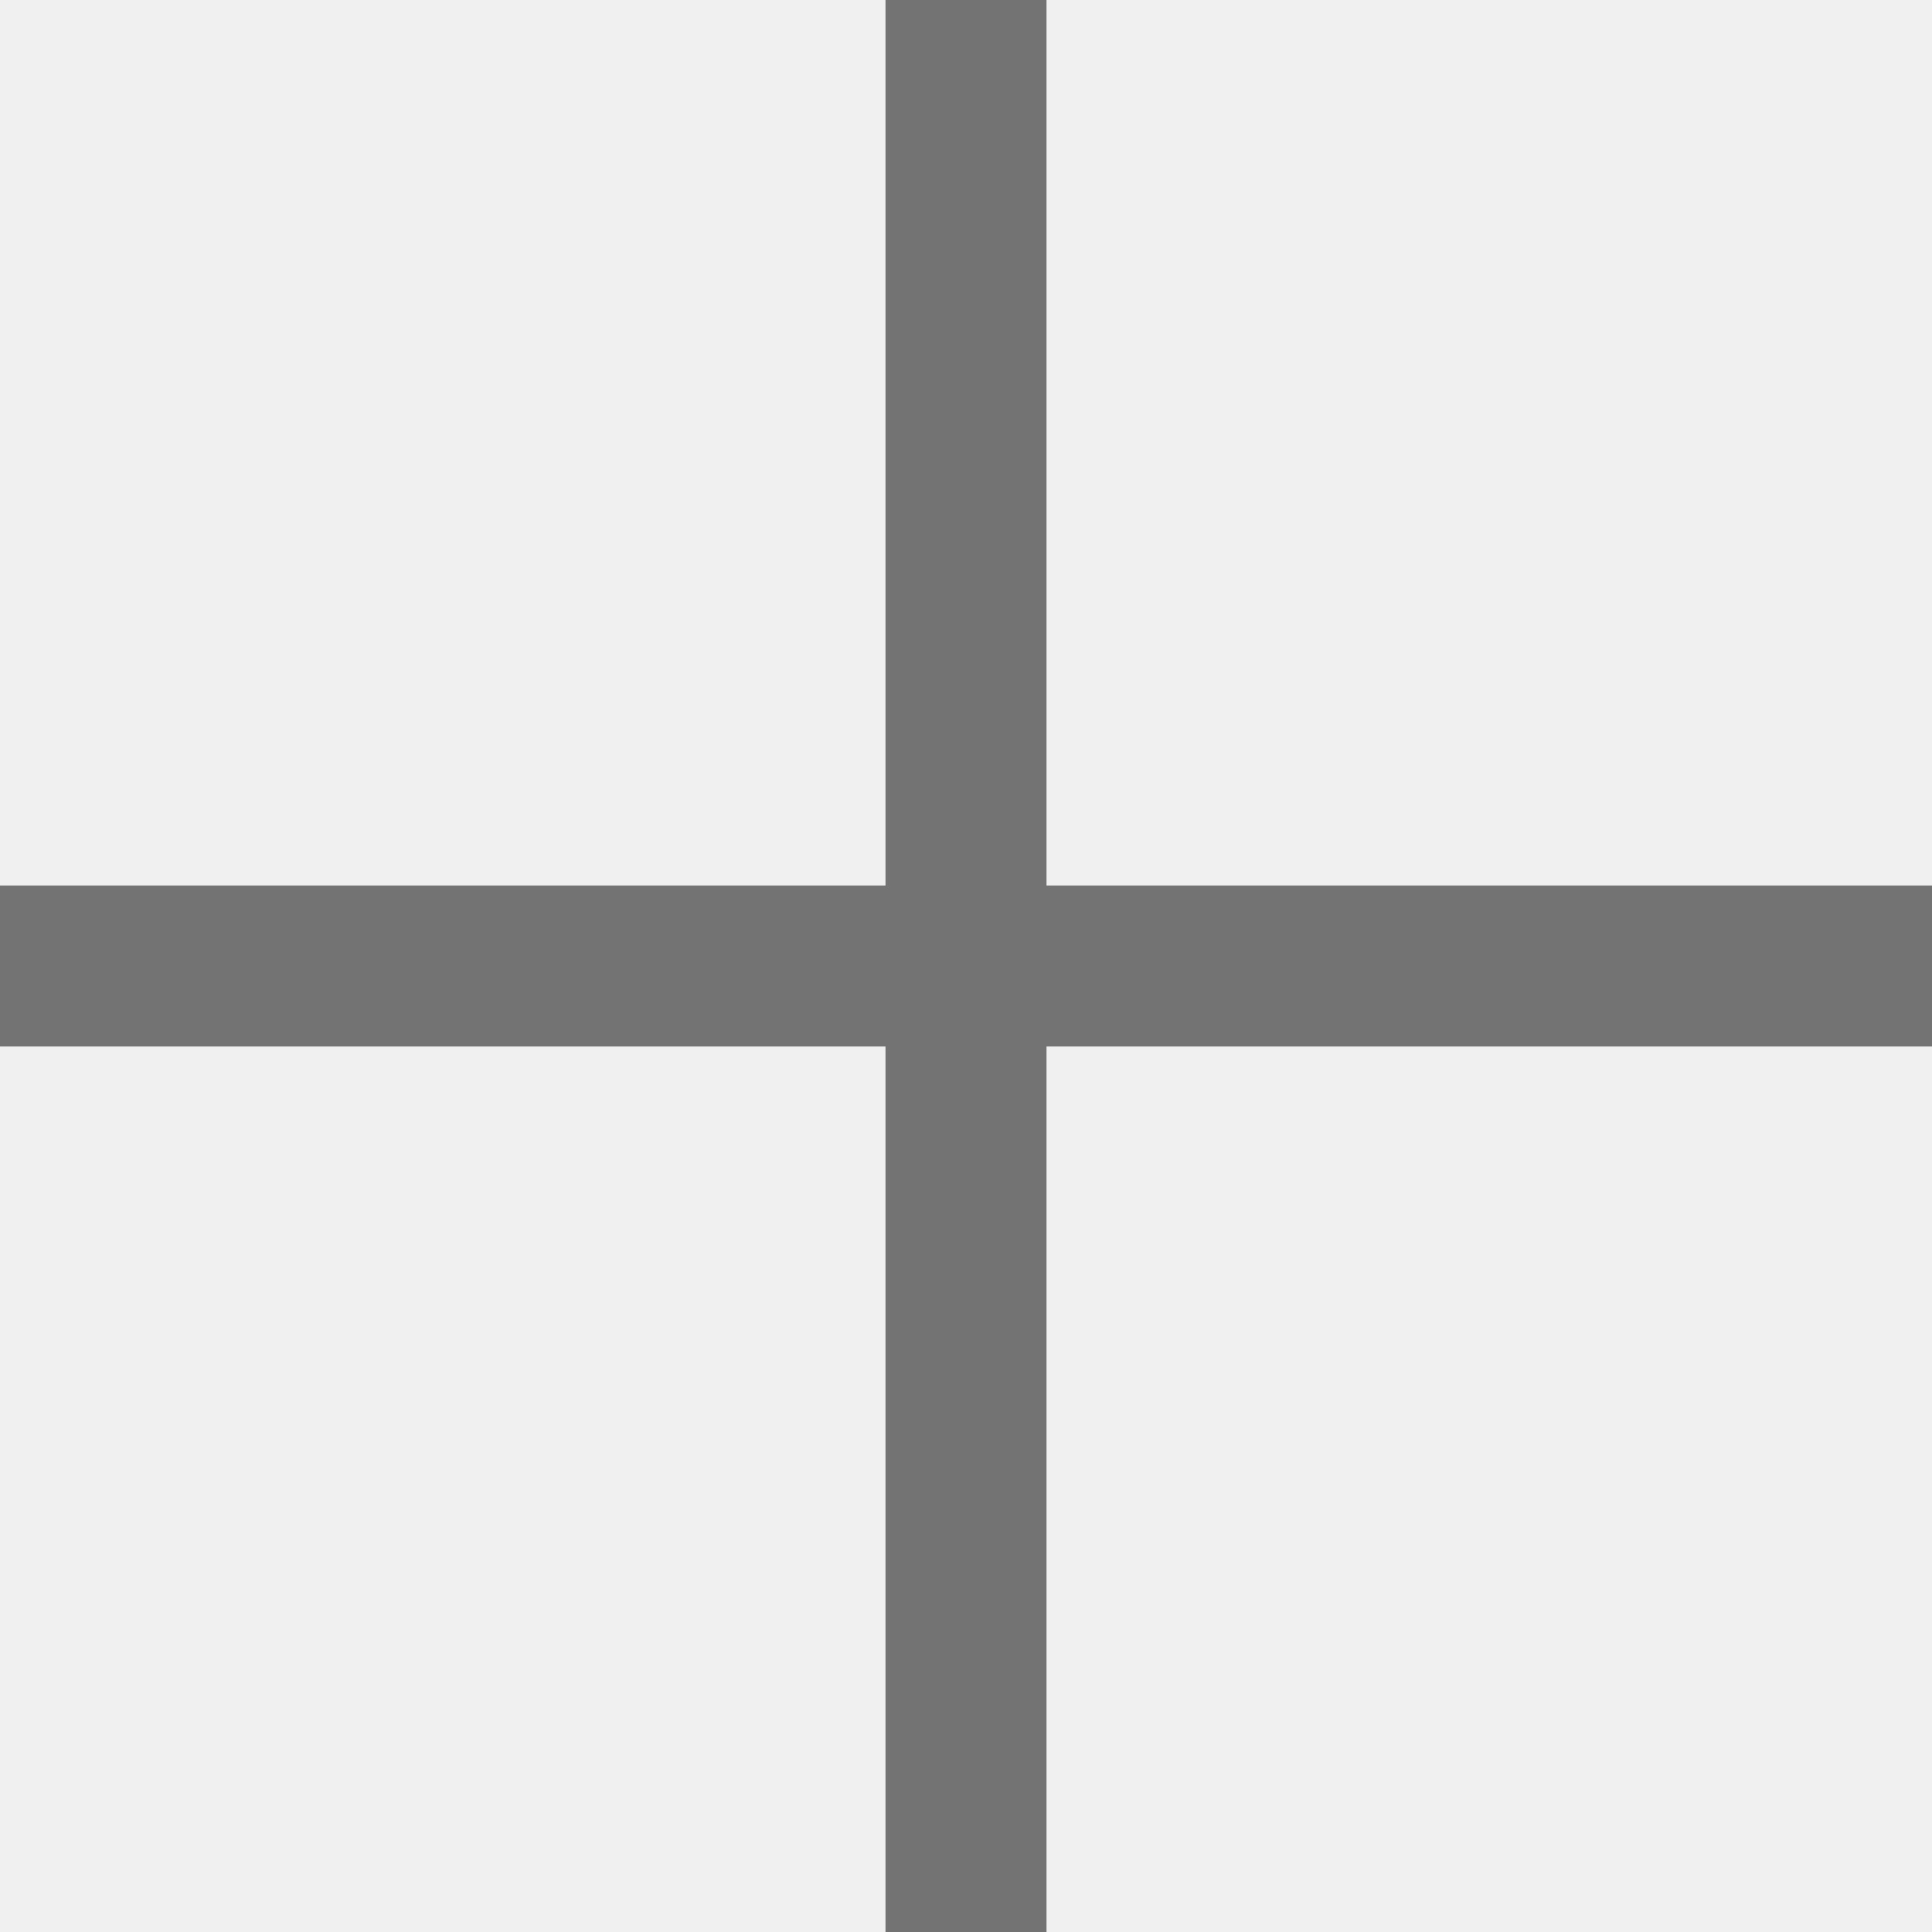
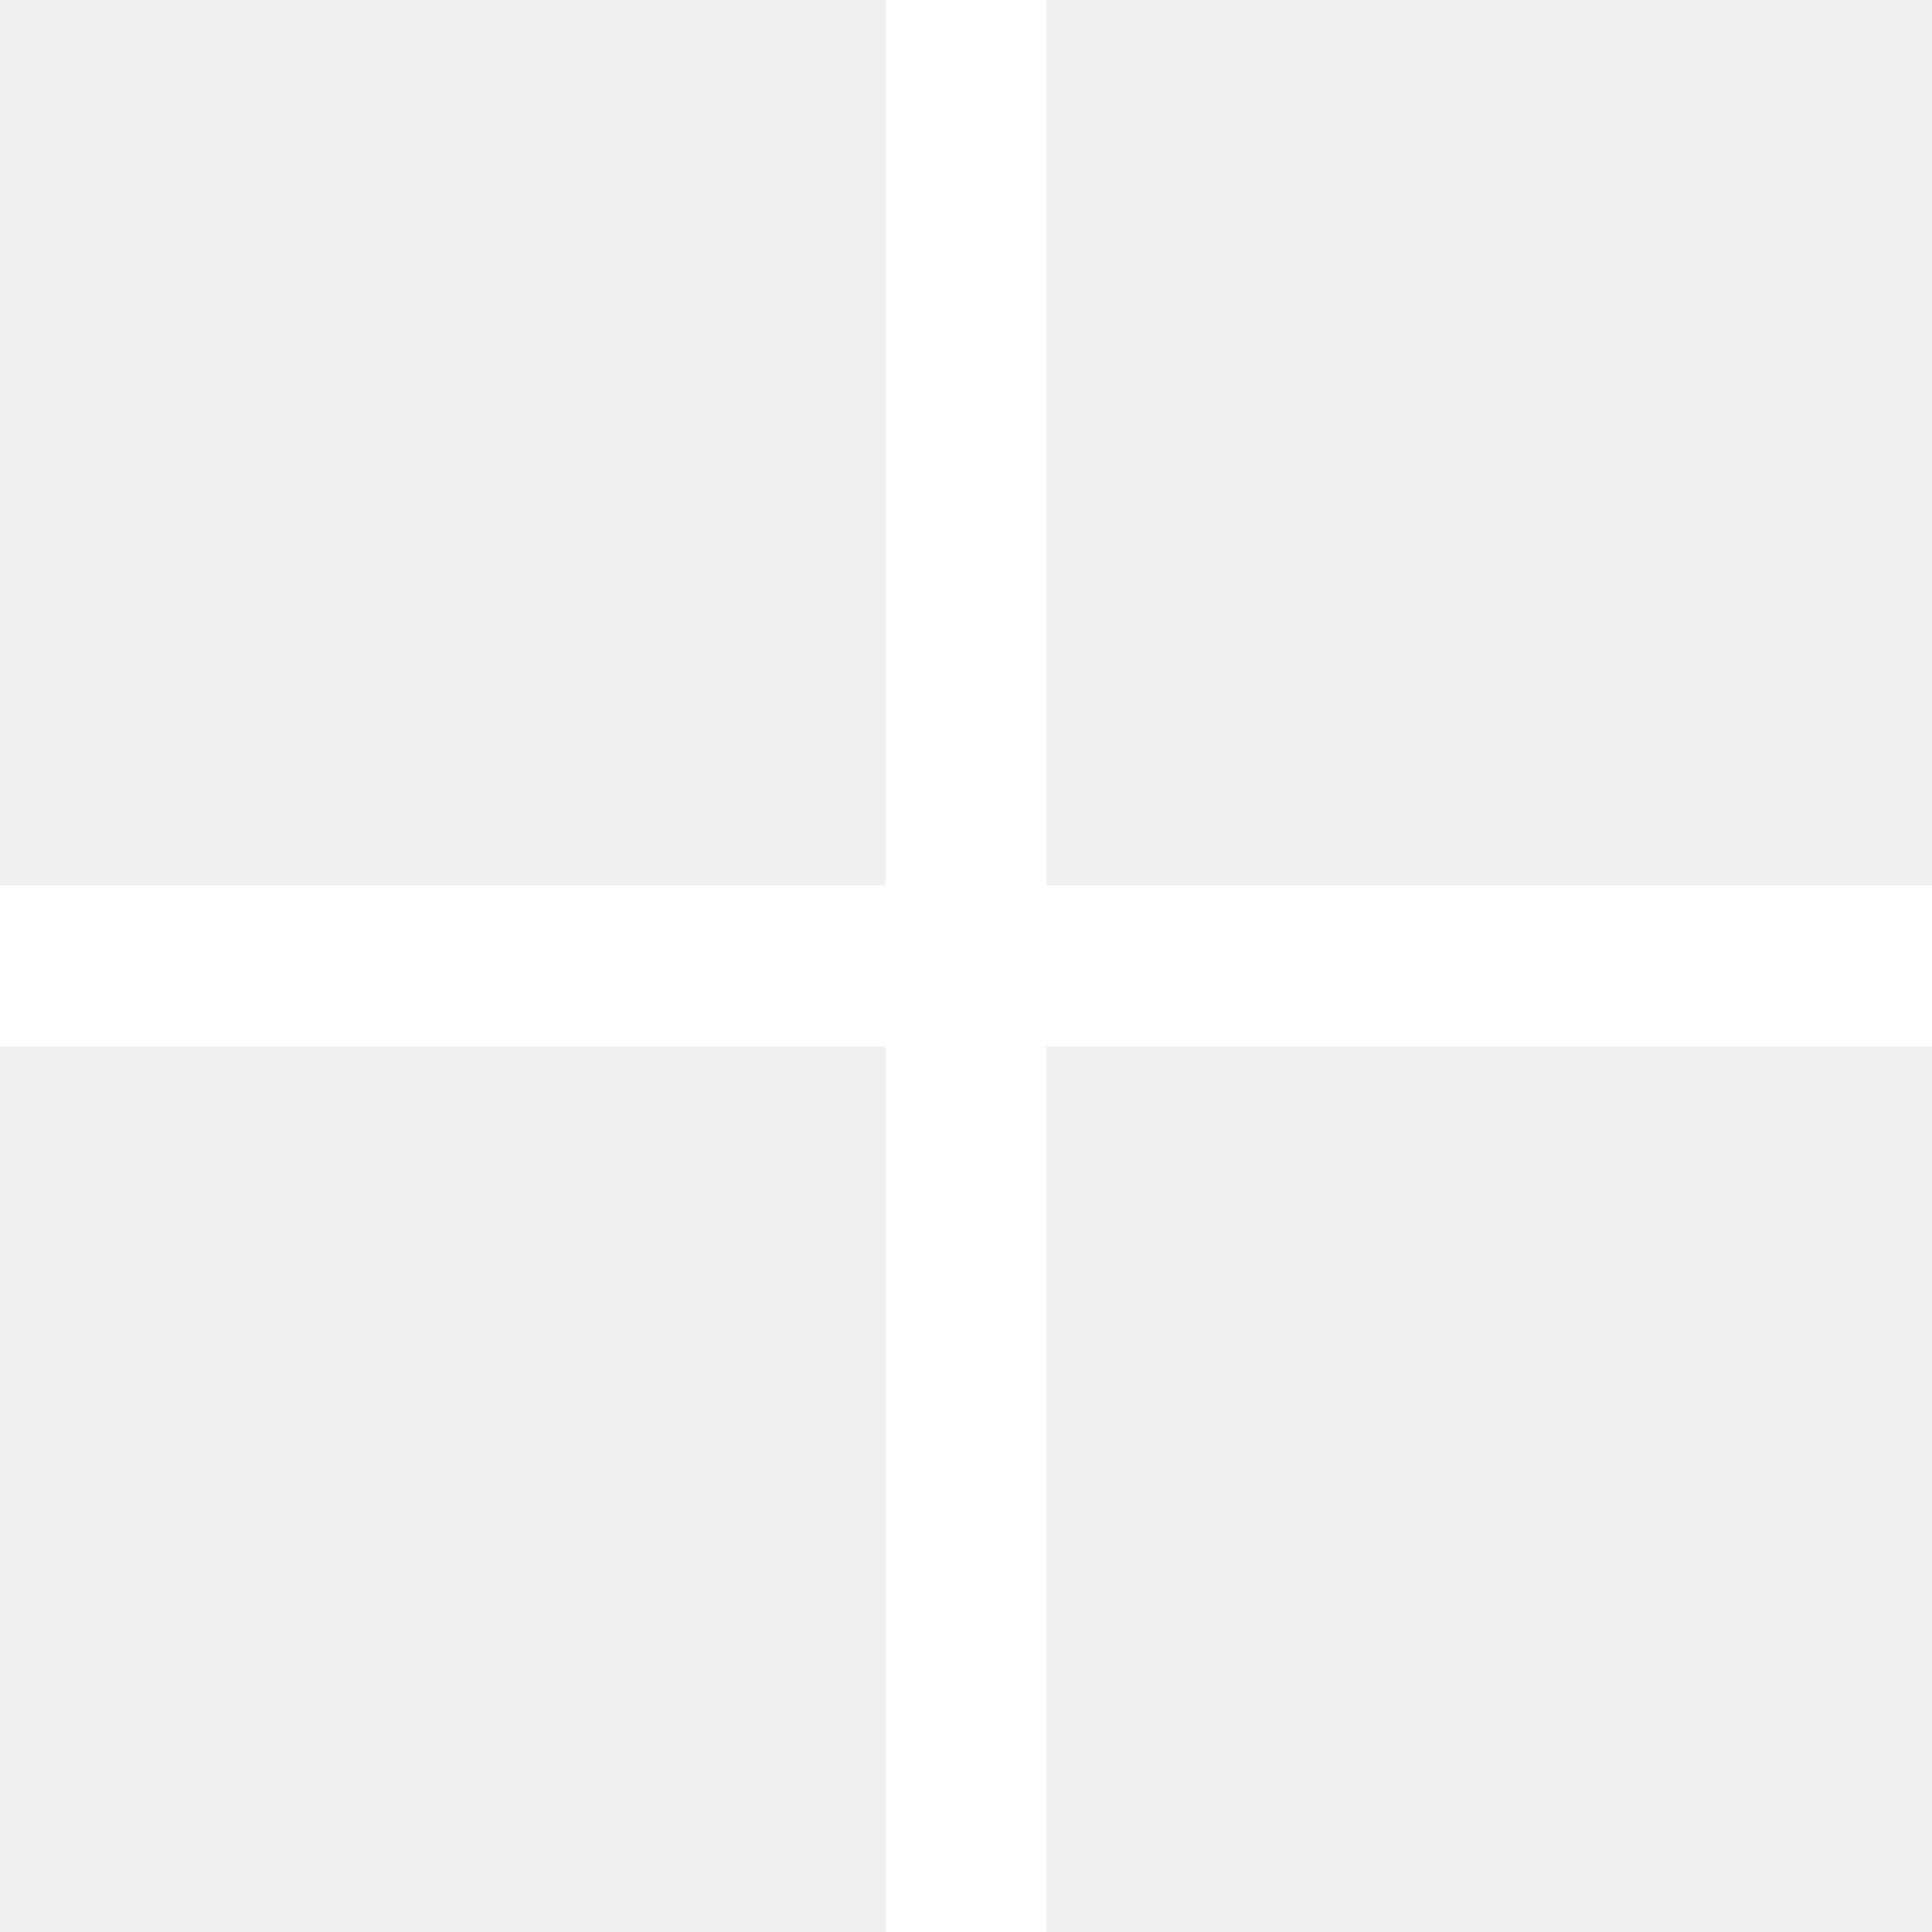
<svg xmlns="http://www.w3.org/2000/svg" width="24" height="24" viewBox="0 0 24 24">
  <style>
    path {
-       fill: #737373;
+       fill: #fff;
    }
  </style>
  <path id="glyph-addNew" d="M11,0h2V24H11V0ZM0,11H24v2H0V11Z" />
</svg>
